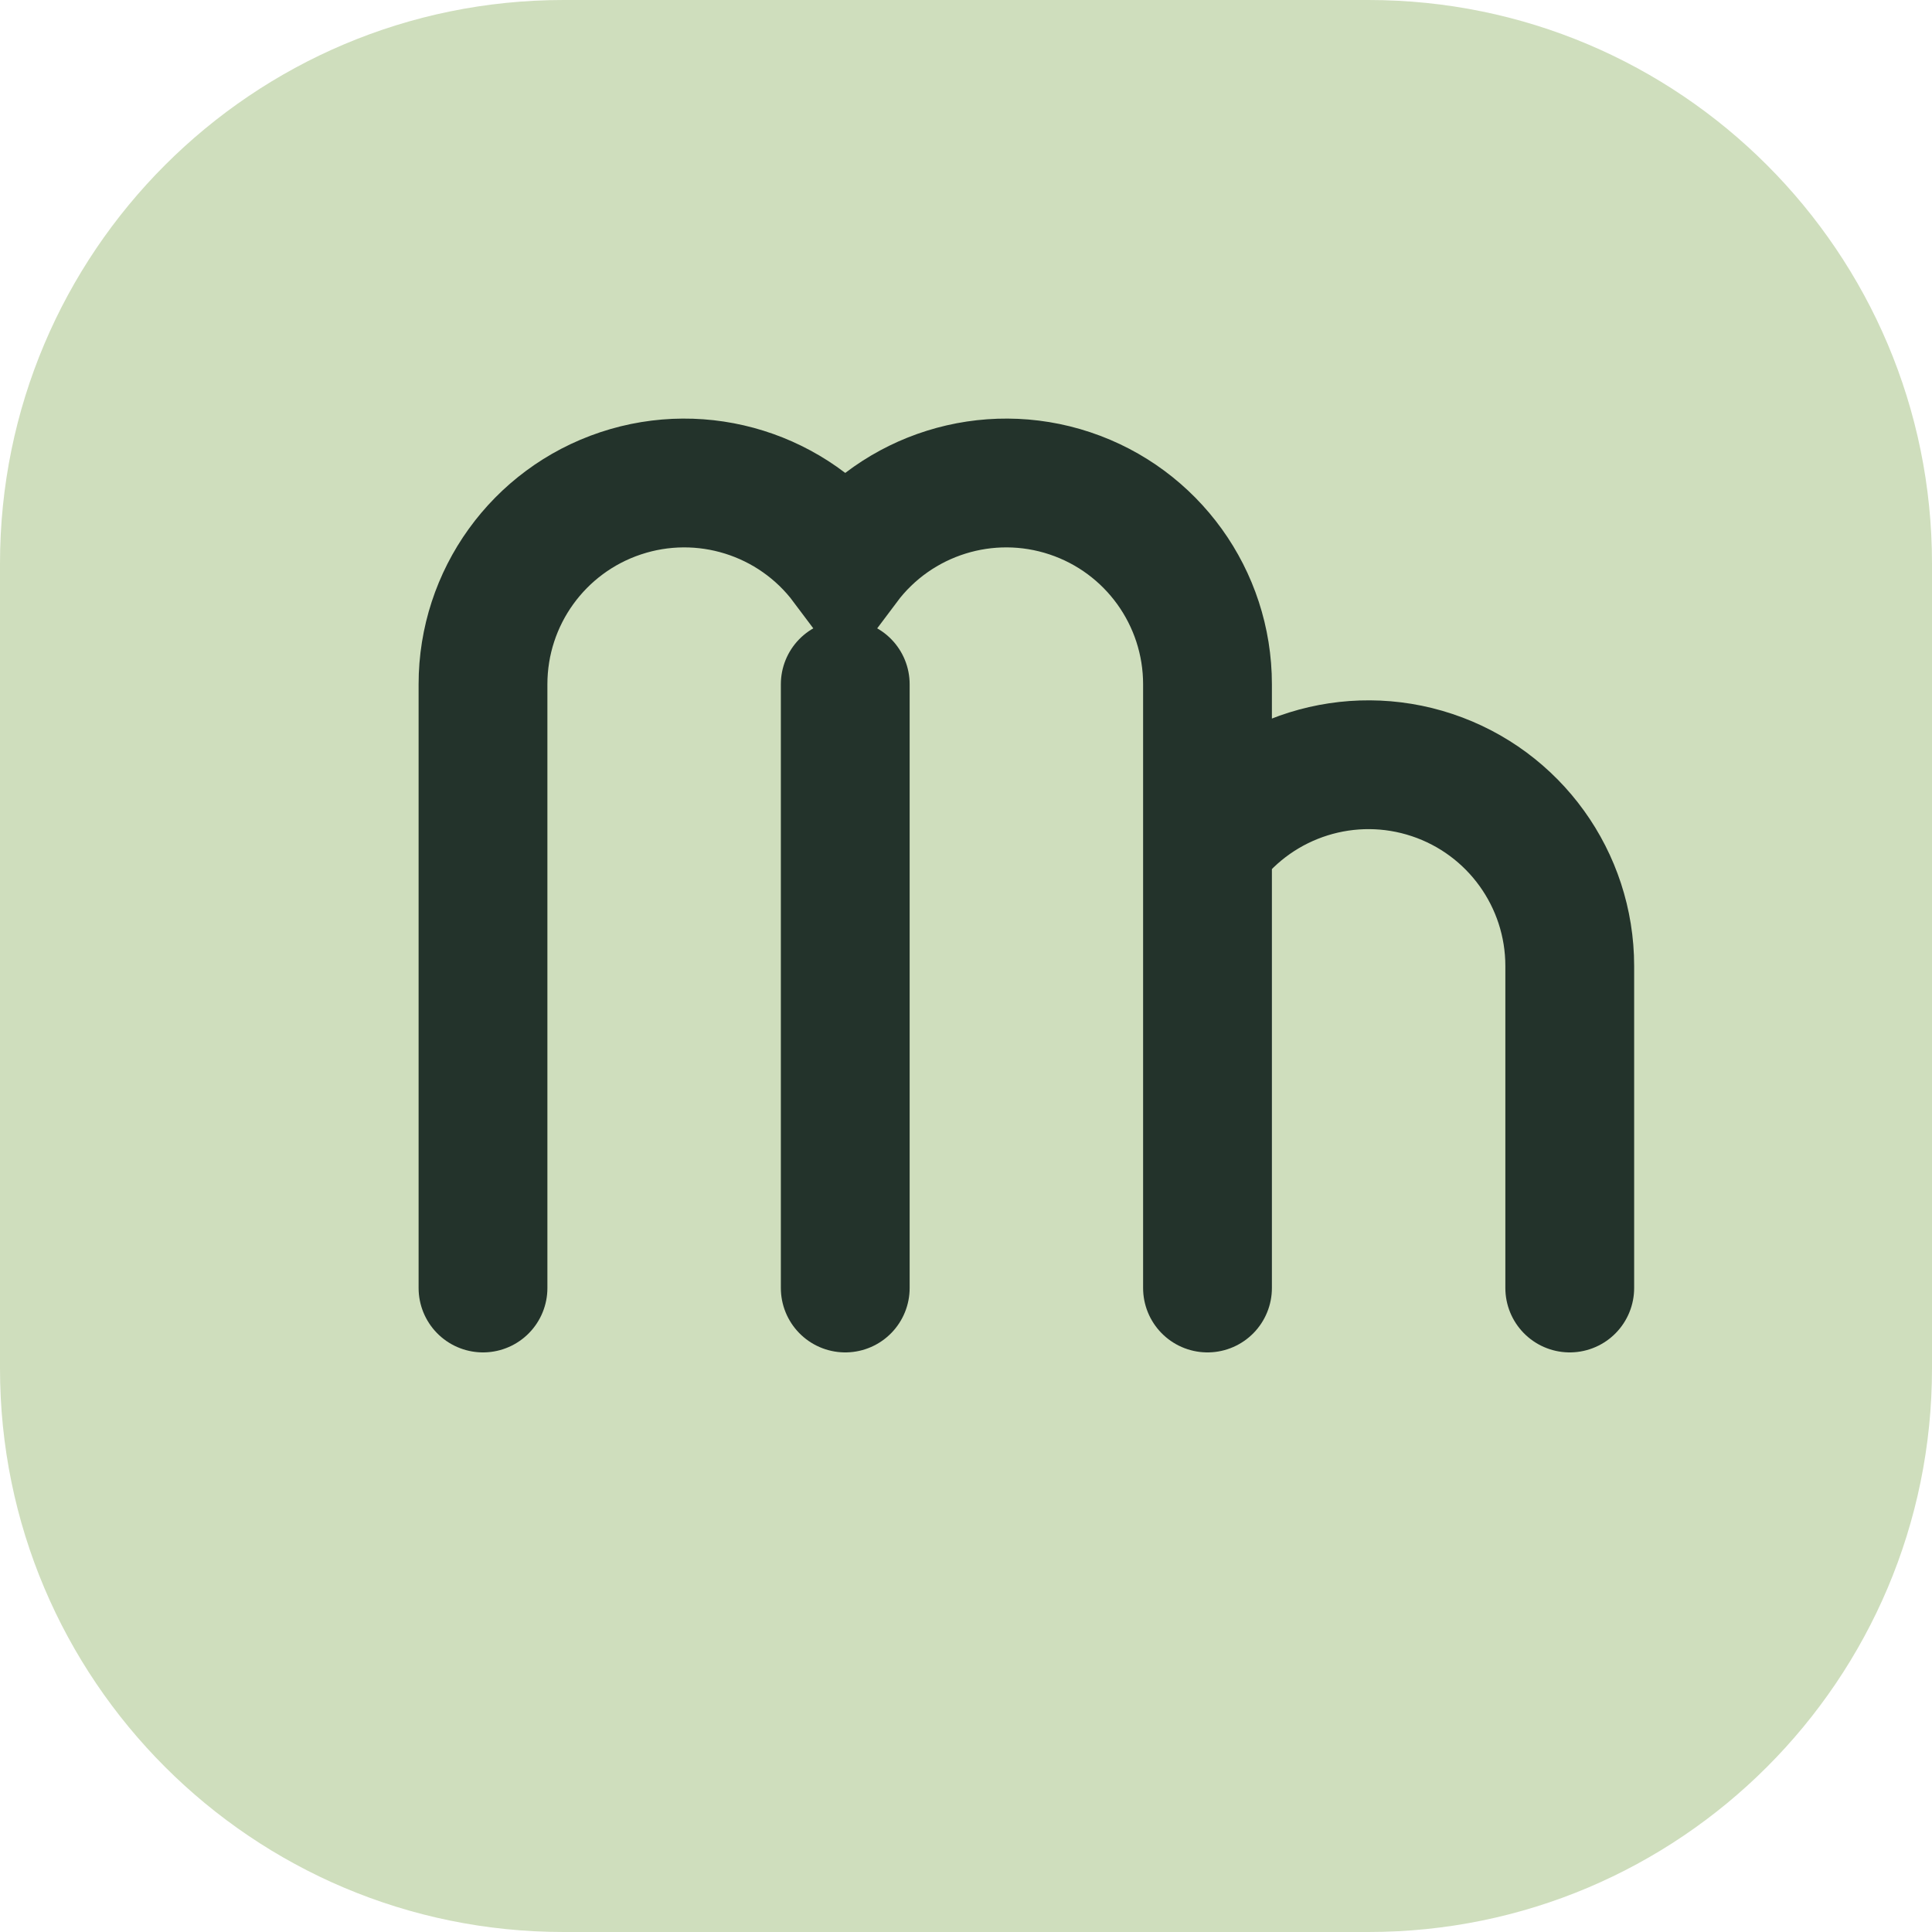
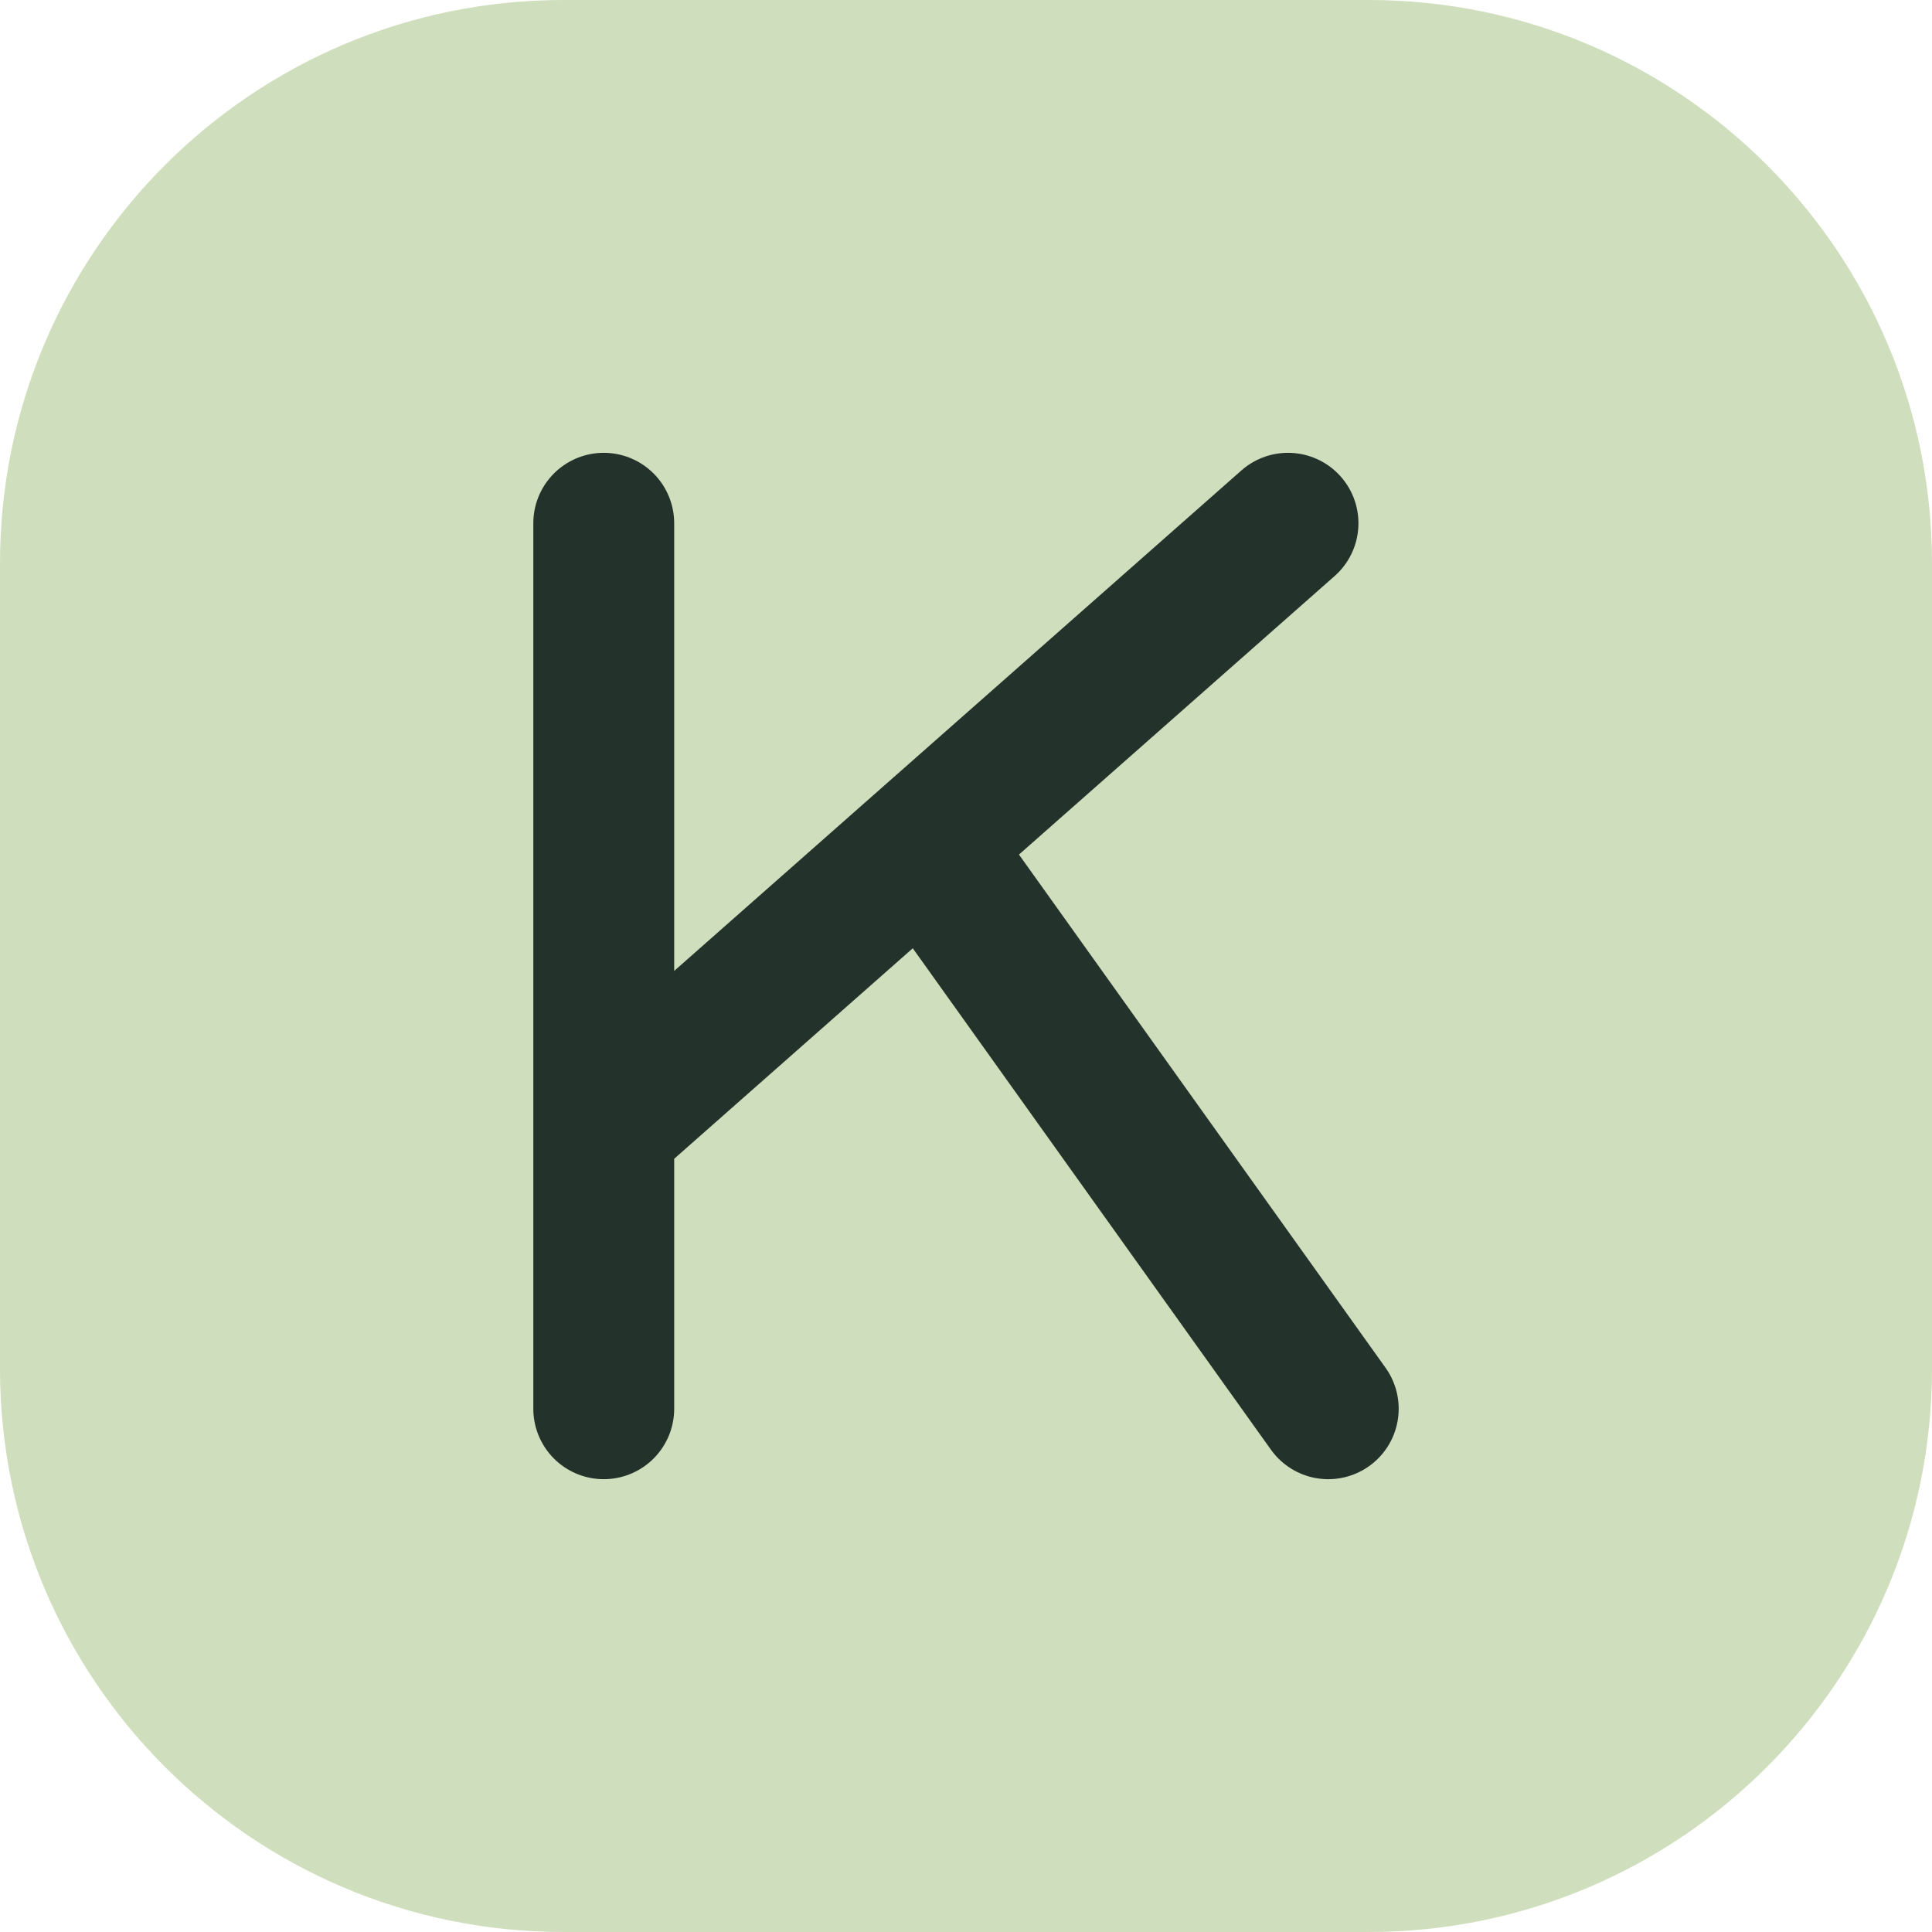
<svg xmlns="http://www.w3.org/2000/svg" viewBox="0 0 48 48">
  <rect width="48" height="48" rx="14" fill="#cfdebd" />
-   <path d="M12 32V17a5 5 0 0 1 9-3 5 5 0 0 1 9 3v15M21 17v15M30 21a5 5 0 0 1 9 3v8" fill="none" stroke="#23332b" stroke-width="3.2" stroke-linecap="round" />
+   <path d="M15 13v22m17-22L15 28m8-7 10 14" fill="none" stroke="#23332b" stroke-width="3.5" stroke-linecap="round" stroke-linejoin="round" />
</svg>
